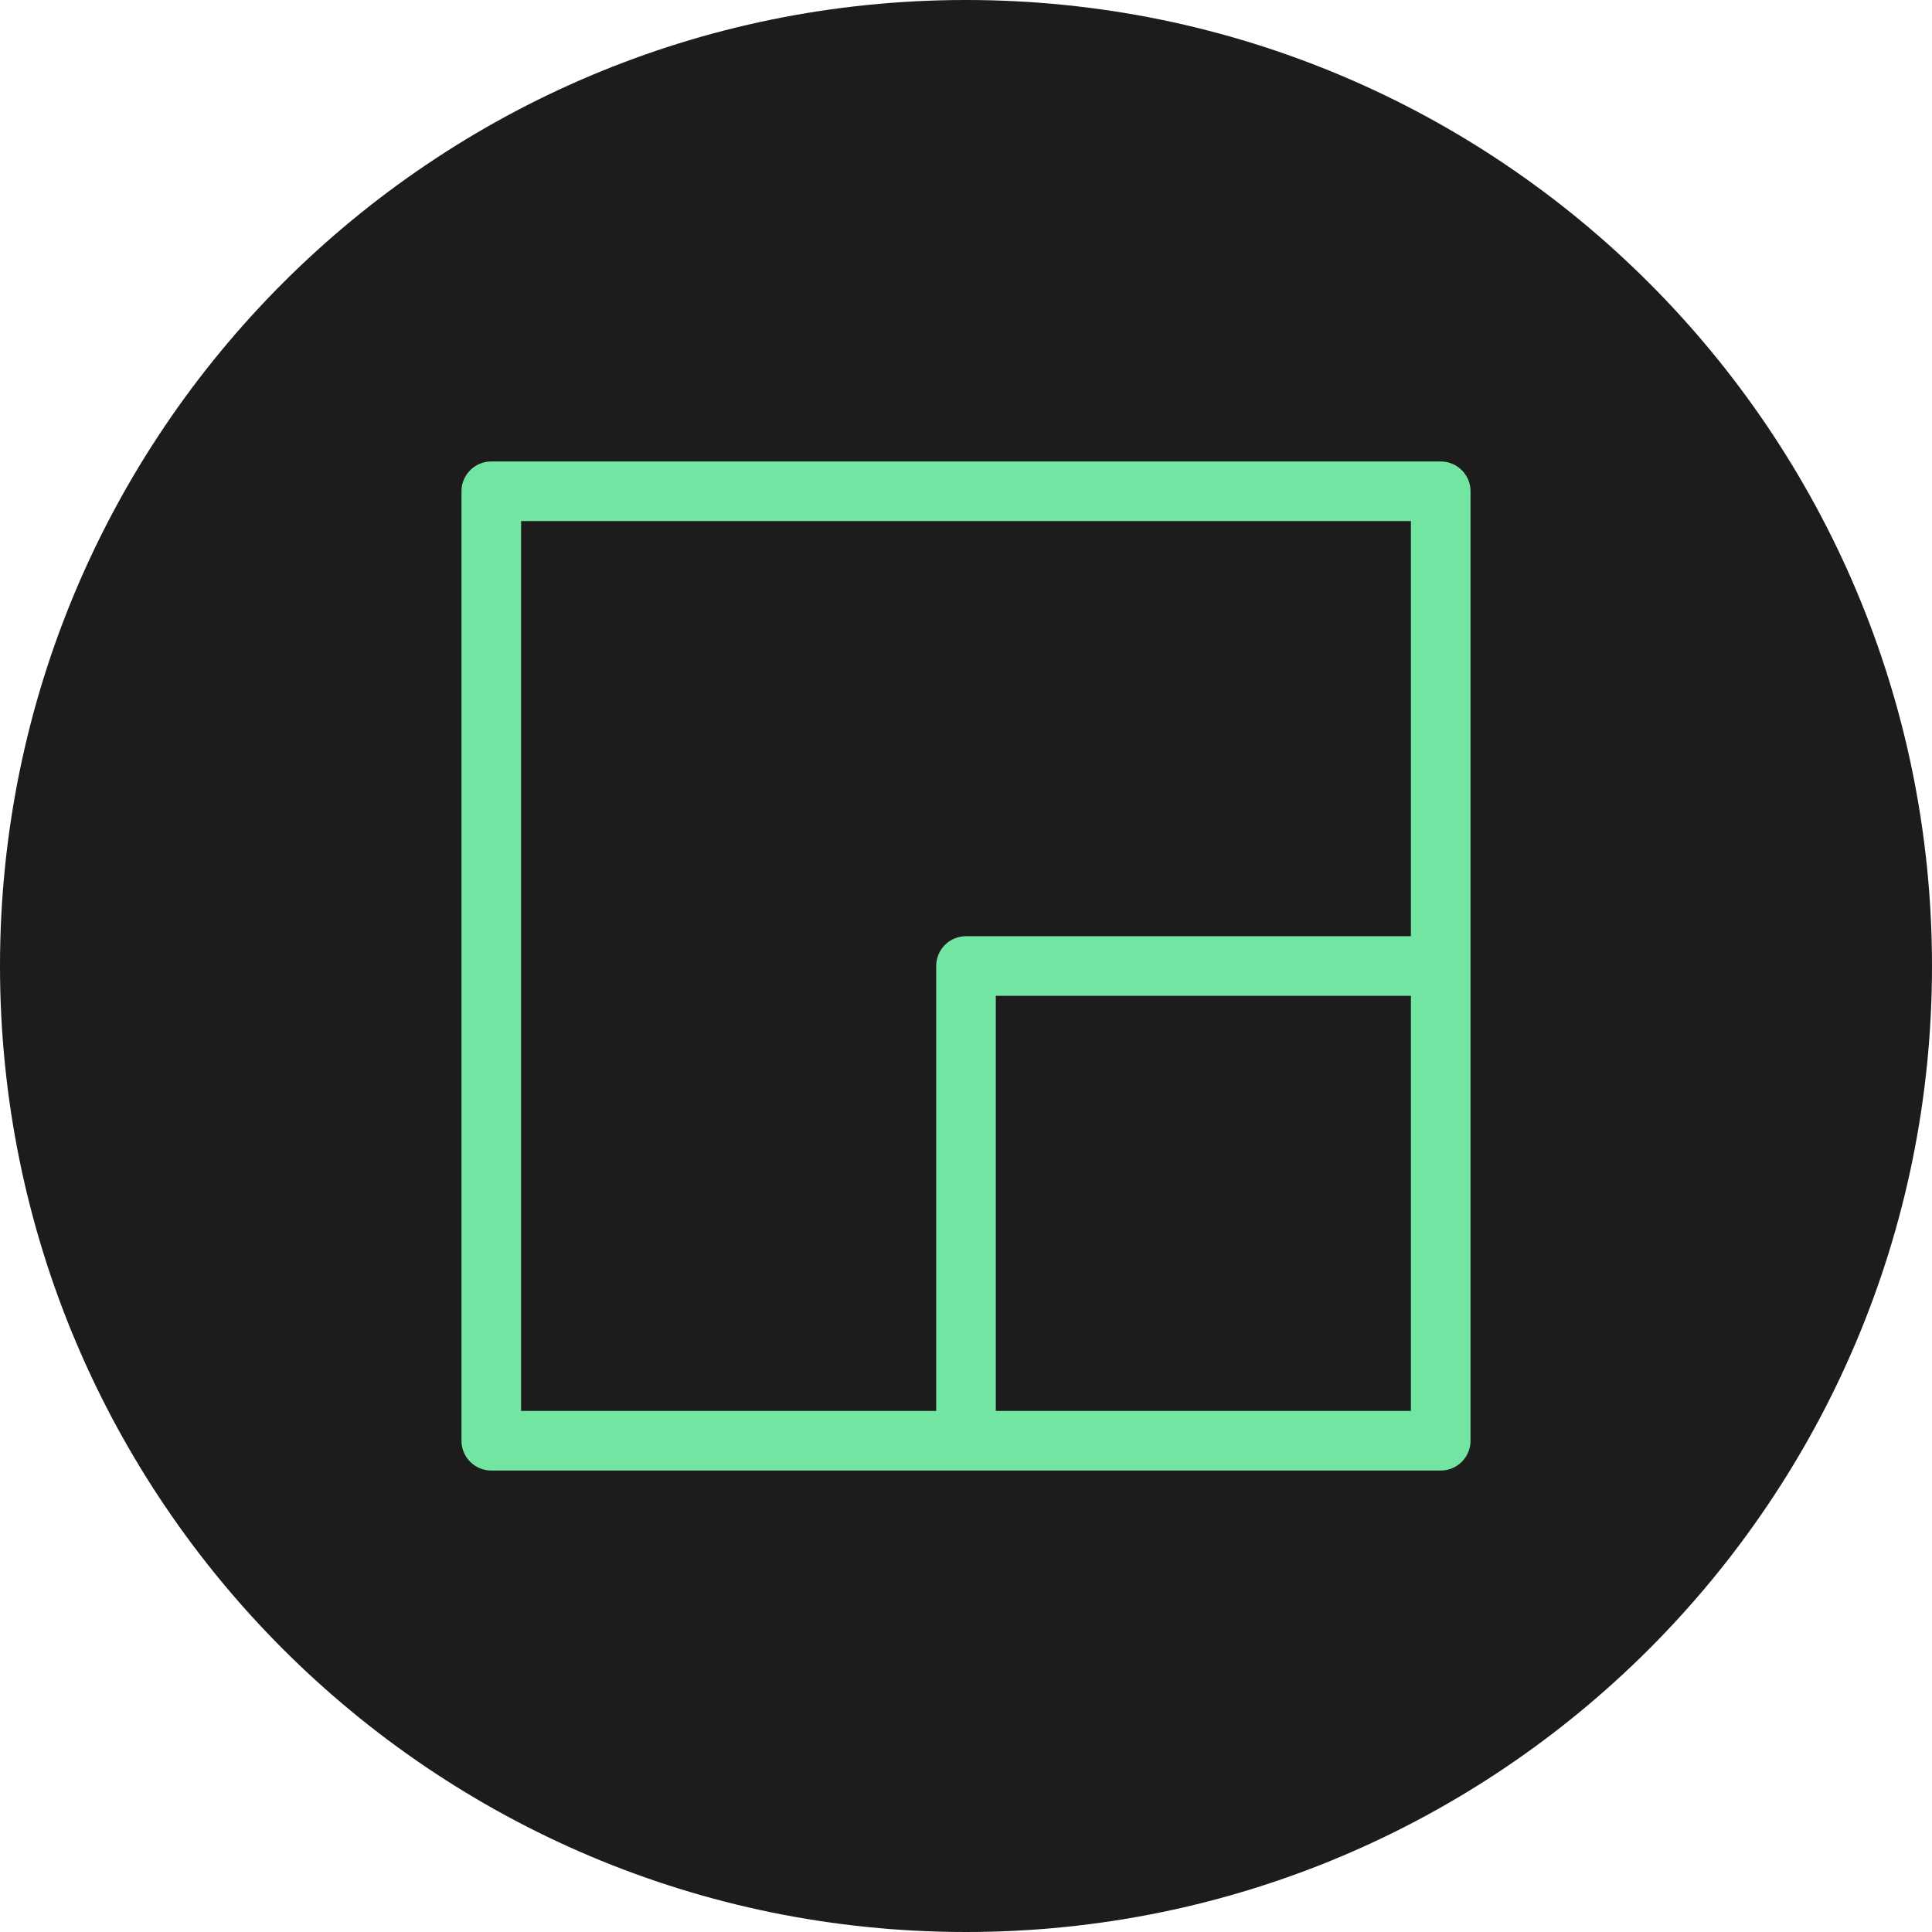
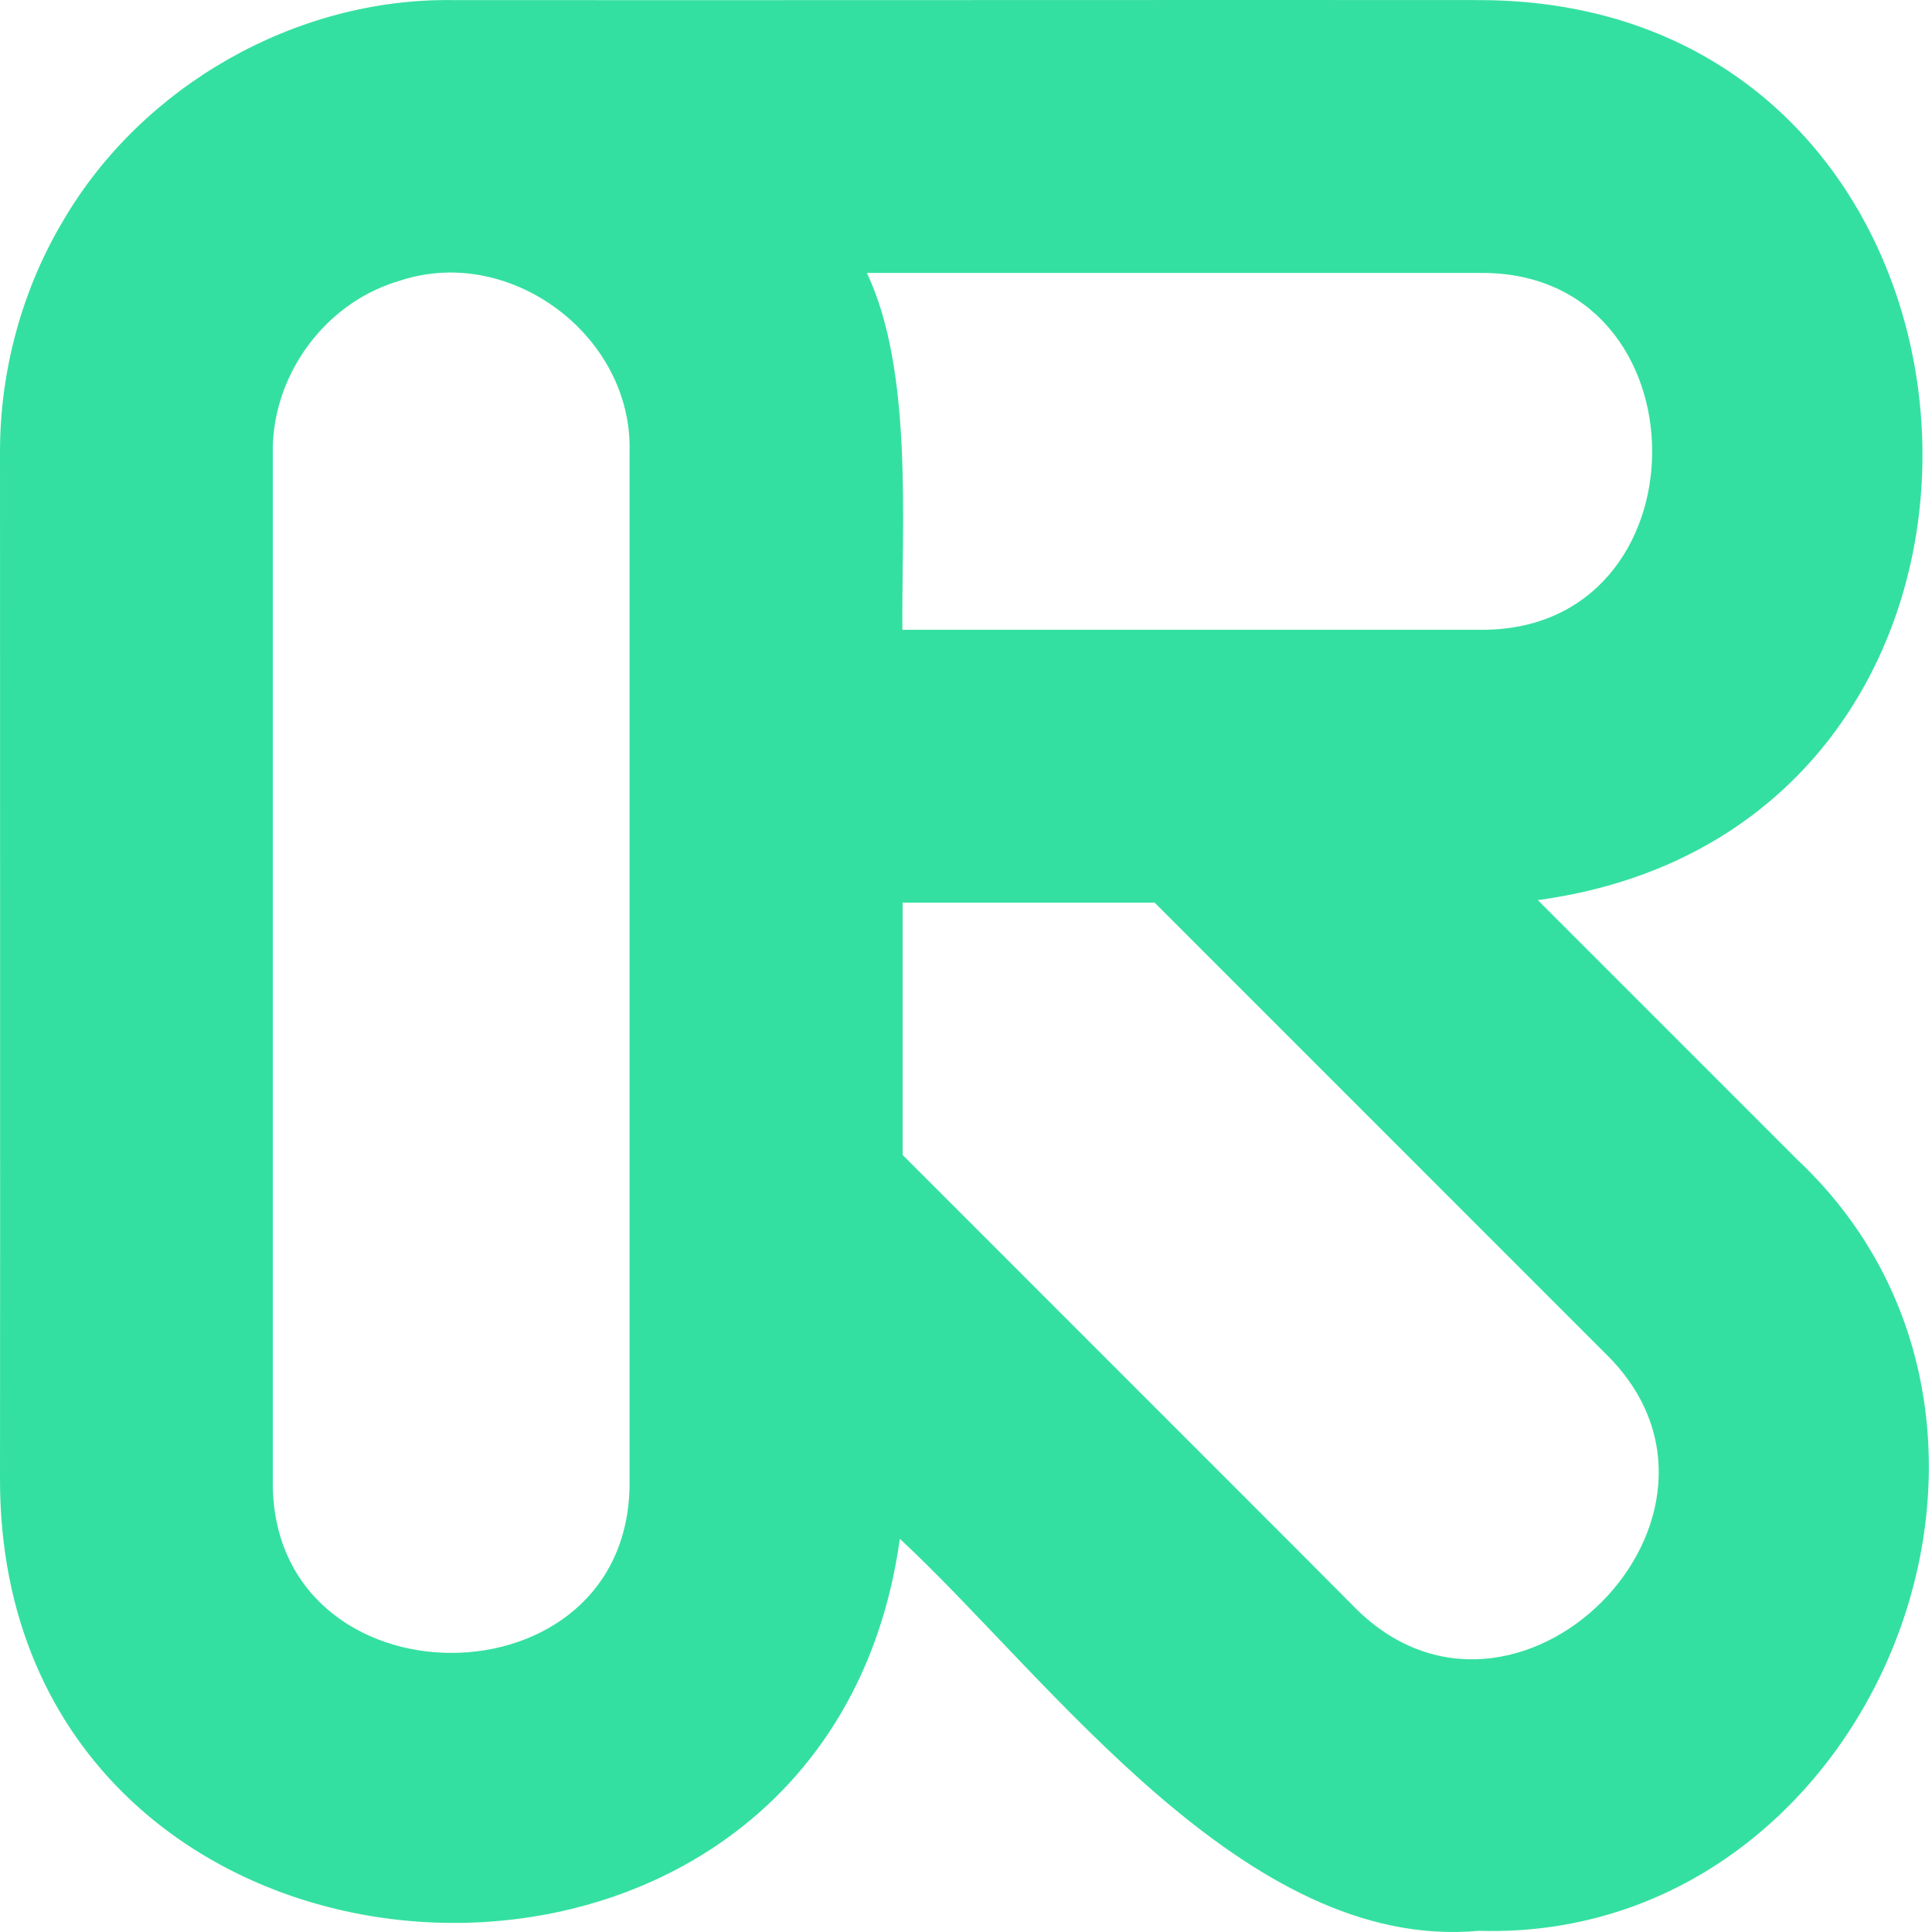
- <svg xmlns="http://www.w3.org/2000/svg" viewBox="0 0 175 175">
-   <circle cx="87.5" cy="87.5" r="87.5" fill="#1c1c1c" />
-   <path d="M44.5 44.5v86h86v-86zm43 43v43h43v-43z" fill="none" stroke="#73e5a2" stroke-linecap="square" stroke-linejoin="round" stroke-width="5.4" />
+ <svg xmlns="http://www.w3.org/2000/svg" width="175" height="175" viewBox="0 0 175 175" fill="none">
+   <path d="M133.94 174.893C112.773 176.831 95.074 151.986 81.507 139.385C74.647 188.897 -0.051 184.203 2.61088e-05 133.977C0.026 112.882 2.61088e-05 61.33 2.61088e-05 40.897C2.61088e-05 33.551 2.015 26.154 5.789 19.878C12.955 7.711 26.803 -0.146 40.906 0.007C62.15 0.033 113.309 -0.018 133.94 0.007C184.13 0.007 188.899 74.798 139.296 81.532L162.835 105.076C188.695 129.437 169.287 175.964 133.94 174.893ZM122.541 145.431C137.128 160.481 160.412 137.166 145.391 122.575L104.587 81.762H81.762C81.762 83.981 81.762 103.01 81.762 104.617L117.032 139.895L122.541 145.431ZM24.712 134.003C24.381 154.92 57.356 154.996 57.024 134.003V40.897C57.305 30.464 46.288 22.174 36.341 25.388C35.908 25.516 35.5 25.643 35.117 25.796C28.869 28.118 24.534 34.52 24.712 41.203C24.712 41.203 24.712 134.003 24.712 134.003ZM133.94 57.044C154.904 57.376 154.878 24.393 133.94 24.725H78.523C82.731 33.602 81.66 47.427 81.736 57.044C84.746 57.044 132.461 57.044 133.94 57.044Z" fill="#34E0A1" />
</svg>
